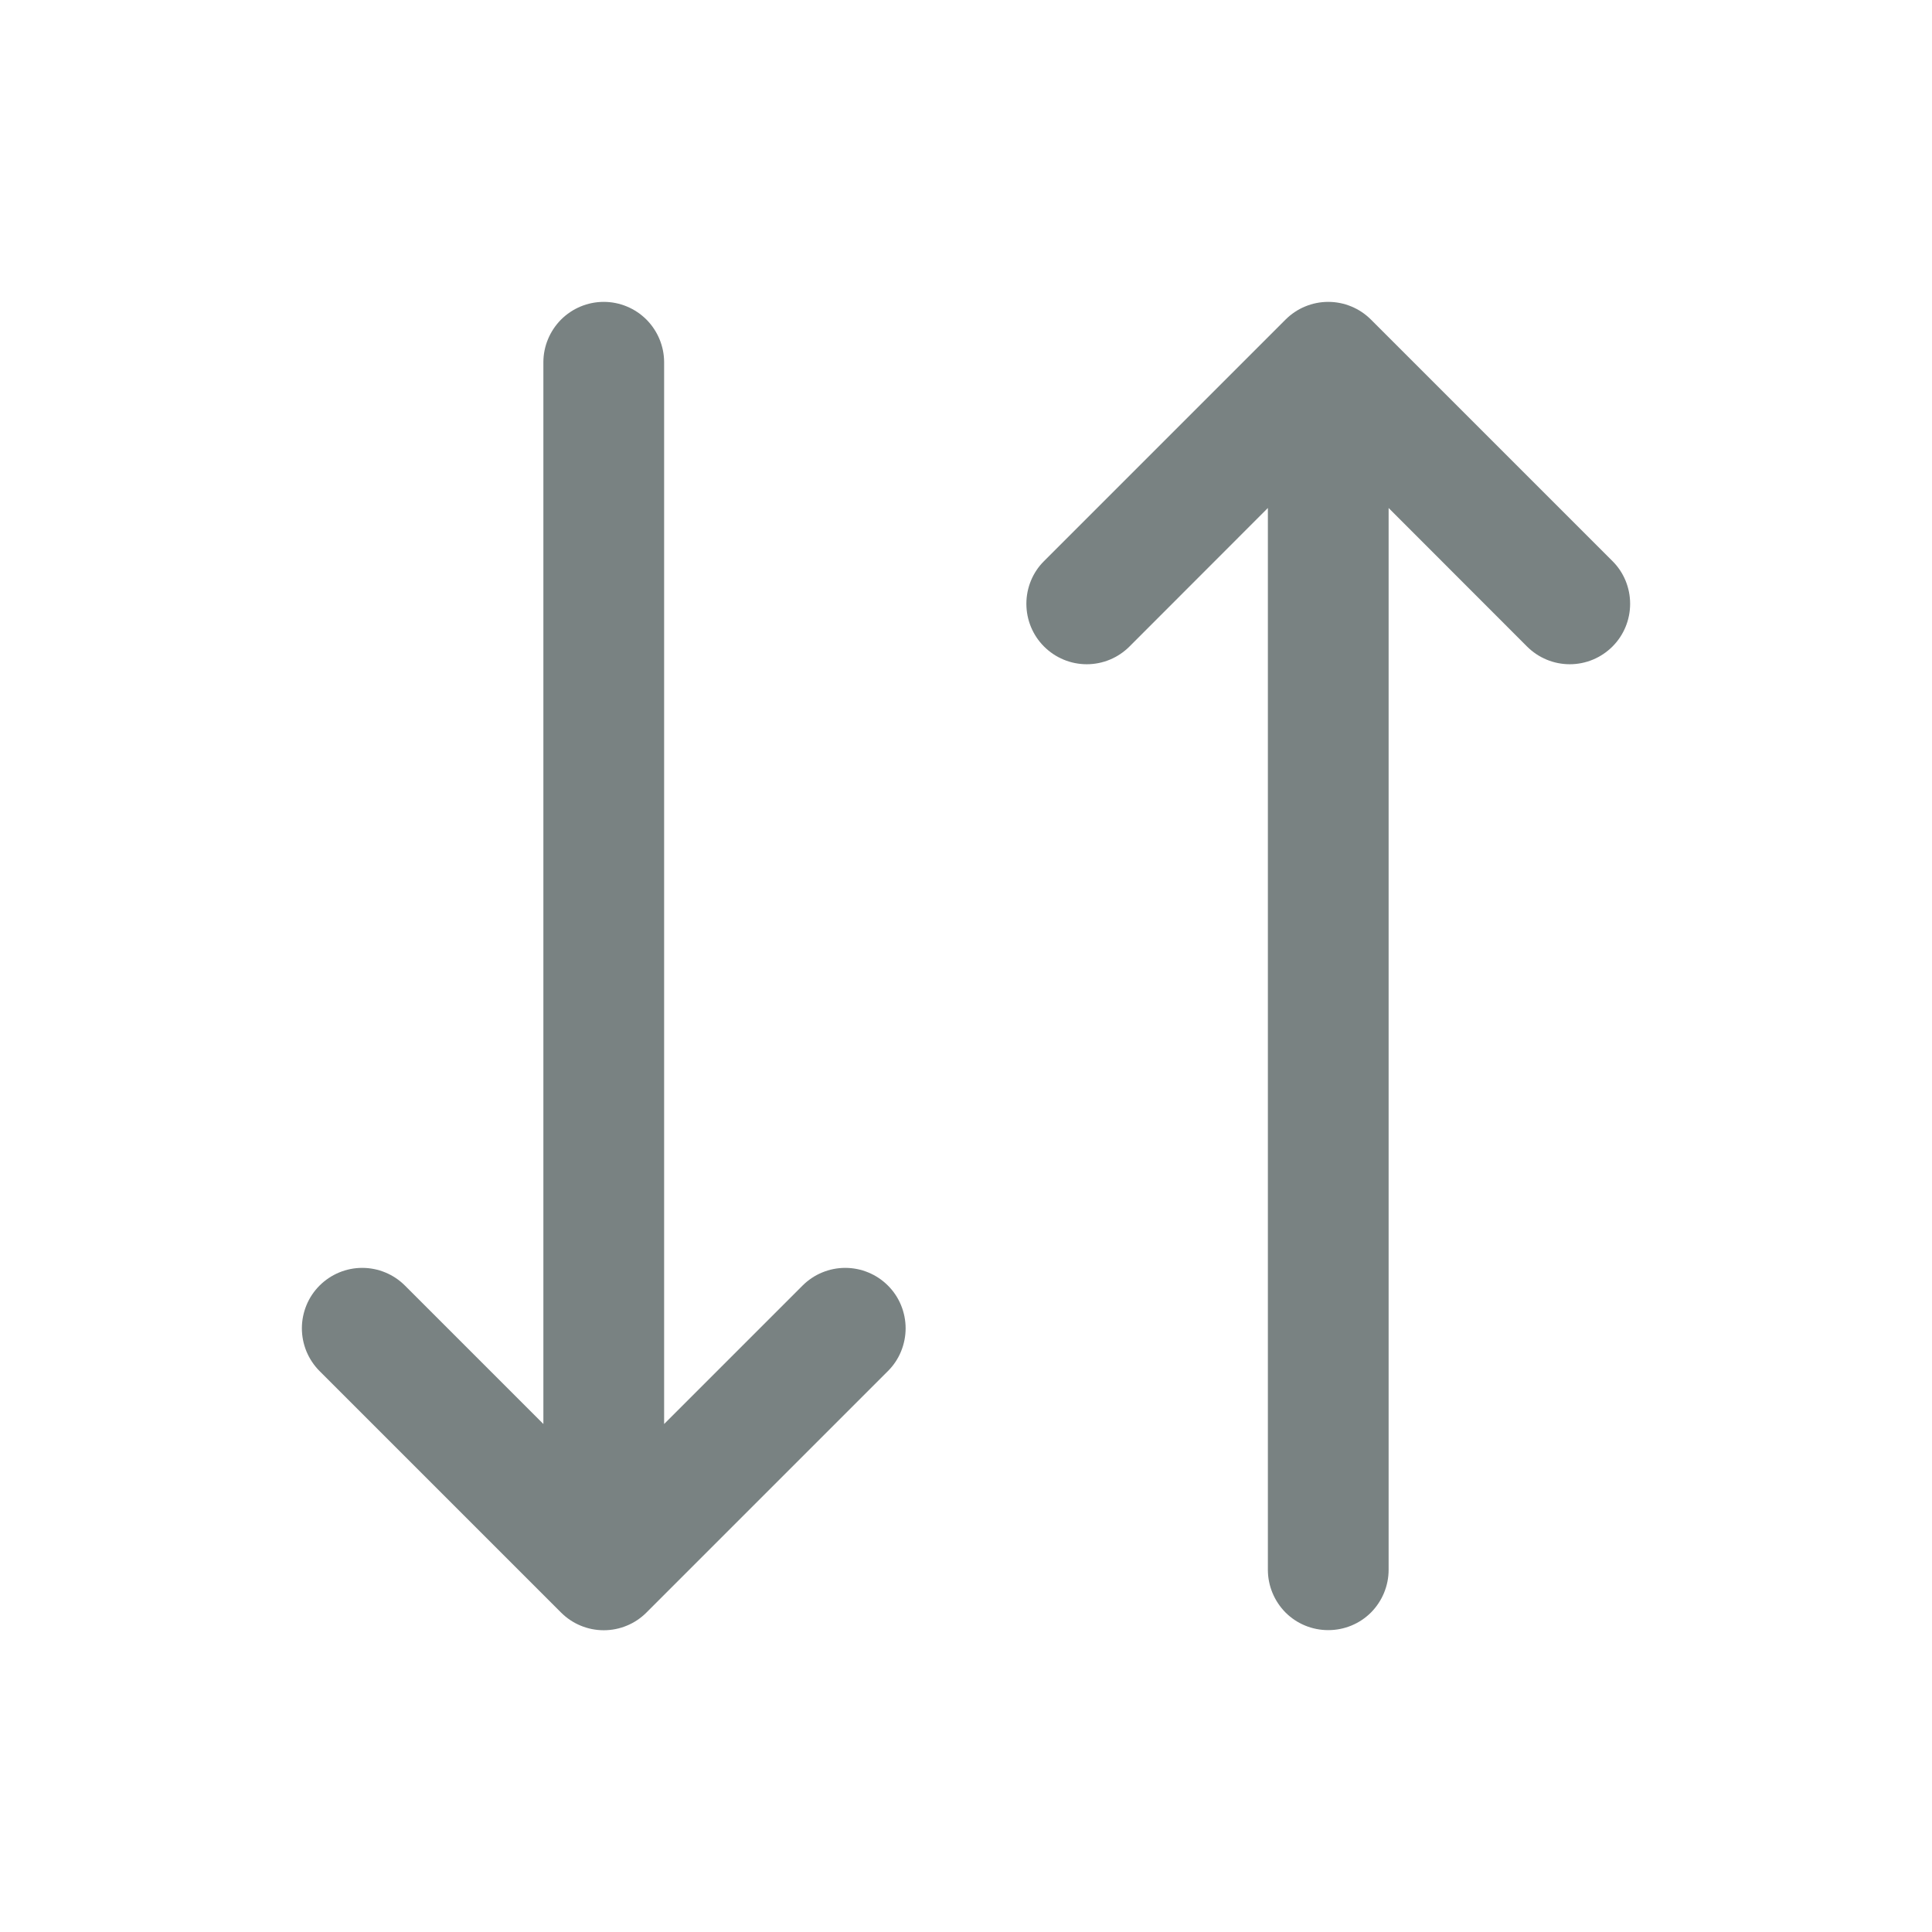
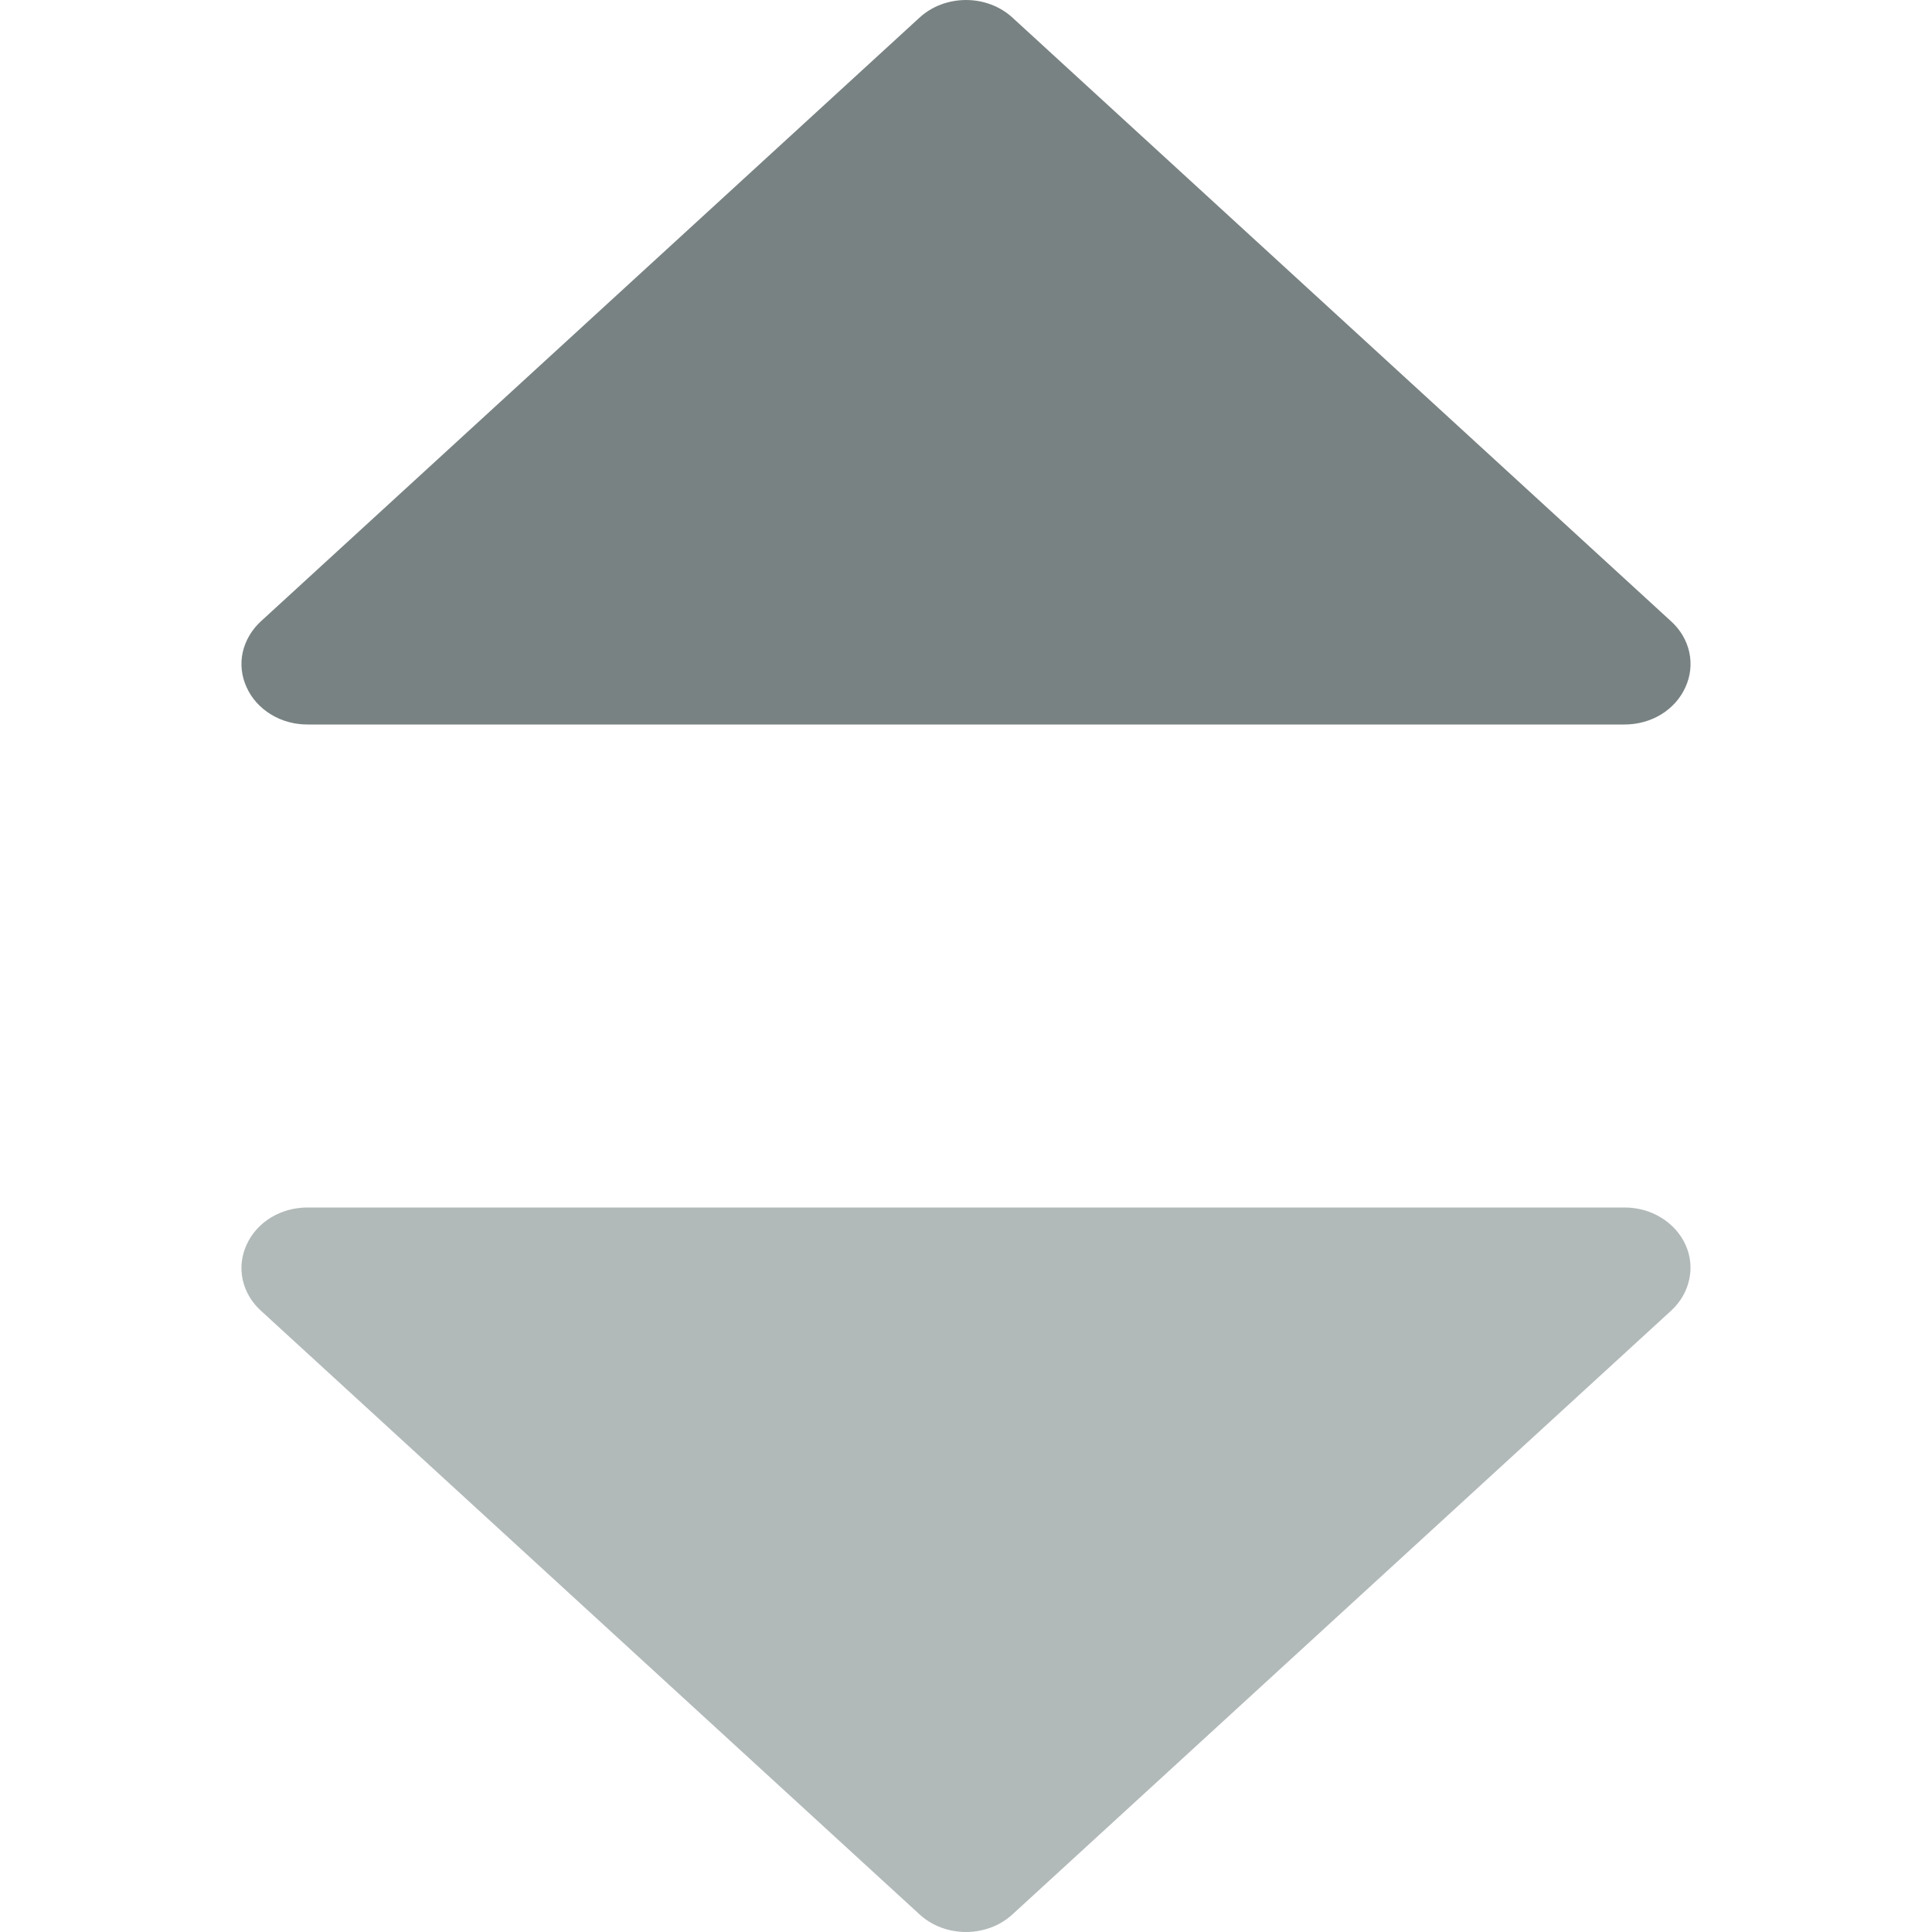
<svg xmlns="http://www.w3.org/2000/svg" width="16" height="16" viewBox="0 0 16 16" fill="none">
-   <path d="M7.354 10.647C7.4 10.693 7.437 10.748 7.462 10.809C7.487 10.87 7.5 10.935 7.5 11C7.5 11.066 7.487 11.131 7.462 11.192C7.437 11.253 7.4 11.308 7.354 11.354L5.354 13.354C5.307 13.401 5.252 13.438 5.191 13.463C5.131 13.488 5.066 13.501 5 13.501C4.934 13.501 4.869 13.488 4.809 13.463C4.748 13.438 4.693 13.401 4.646 13.354L2.646 11.354C2.6 11.308 2.563 11.252 2.538 11.192C2.513 11.131 2.5 11.066 2.5 11C2.5 10.935 2.513 10.87 2.538 10.809C2.563 10.748 2.6 10.693 2.646 10.647C2.74 10.553 2.867 10.5 3 10.5C3.066 10.5 3.131 10.513 3.191 10.538C3.252 10.563 3.307 10.6 3.354 10.647L4.5 11.793V3C4.5 2.868 4.553 2.741 4.646 2.647C4.74 2.553 4.867 2.5 5 2.5C5.133 2.5 5.26 2.553 5.354 2.647C5.447 2.741 5.5 2.868 5.5 3V11.793L6.646 10.647C6.693 10.6 6.748 10.563 6.809 10.538C6.869 10.513 6.934 10.5 7 10.5C7.066 10.5 7.131 10.513 7.191 10.538C7.252 10.563 7.307 10.6 7.354 10.647ZM13.354 4.647L11.354 2.647C11.307 2.6 11.252 2.563 11.191 2.538C11.131 2.513 11.066 2.5 11 2.5C10.934 2.5 10.869 2.513 10.809 2.538C10.748 2.563 10.693 2.6 10.646 2.647L8.646 4.647C8.552 4.74 8.5 4.868 8.5 5C8.5 5.133 8.552 5.26 8.646 5.354C8.74 5.448 8.867 5.501 9 5.501C9.133 5.501 9.26 5.448 9.354 5.354L10.5 4.207V13C10.5 13.133 10.553 13.26 10.646 13.354C10.74 13.448 10.867 13.5 11 13.5C11.133 13.5 11.26 13.448 11.354 13.354C11.447 13.26 11.5 13.133 11.5 13V4.207L12.646 5.354C12.74 5.448 12.867 5.501 13 5.501C13.133 5.501 13.26 5.448 13.354 5.354C13.448 5.26 13.5 5.133 13.5 5C13.5 4.868 13.448 4.74 13.354 4.647Z" fill="#798282" />
+   <path d="M13.958 5.691C13.917 5.783 13.847 5.861 13.758 5.916C13.668 5.971 13.562 6 13.454 6H2.546C2.438 6 2.332 5.971 2.243 5.916C2.153 5.861 2.083 5.783 2.042 5.691C2 5.6 1.989 5.499 2.01 5.402C2.032 5.305 2.084 5.216 2.16 5.146L7.614 0.147C7.665 0.1 7.725 0.063 7.791 0.038C7.858 0.013 7.929 0 8 0C8.072 0 8.143 0.013 8.209 0.038C8.275 0.063 8.335 0.1 8.386 0.147L13.84 5.146C13.917 5.216 13.969 5.305 13.99 5.402C14.011 5.499 14 5.6 13.958 5.691Z" fill="#798282" />
+   <path d="M2.042 10.309C2.083 10.217 2.153 10.139 2.242 10.084C2.332 10.029 2.438 10 2.545 10L13.454 10C13.562 10 13.668 10.029 13.757 10.084C13.847 10.139 13.917 10.217 13.959 10.309C14 10.4 14.011 10.501 13.989 10.598C13.968 10.695 13.916 10.784 13.84 10.854L8.386 15.853C8.335 15.9 8.275 15.937 8.209 15.962C8.142 15.987 8.071 16 8 16C7.928 16 7.857 15.987 7.791 15.962C7.725 15.937 7.665 15.9 7.614 15.853L2.16 10.854C2.083 10.784 2.031 10.695 2.01 10.598C1.989 10.501 2 10.4 2.042 10.309Z" fill="#B2B9B9" />
</svg>
